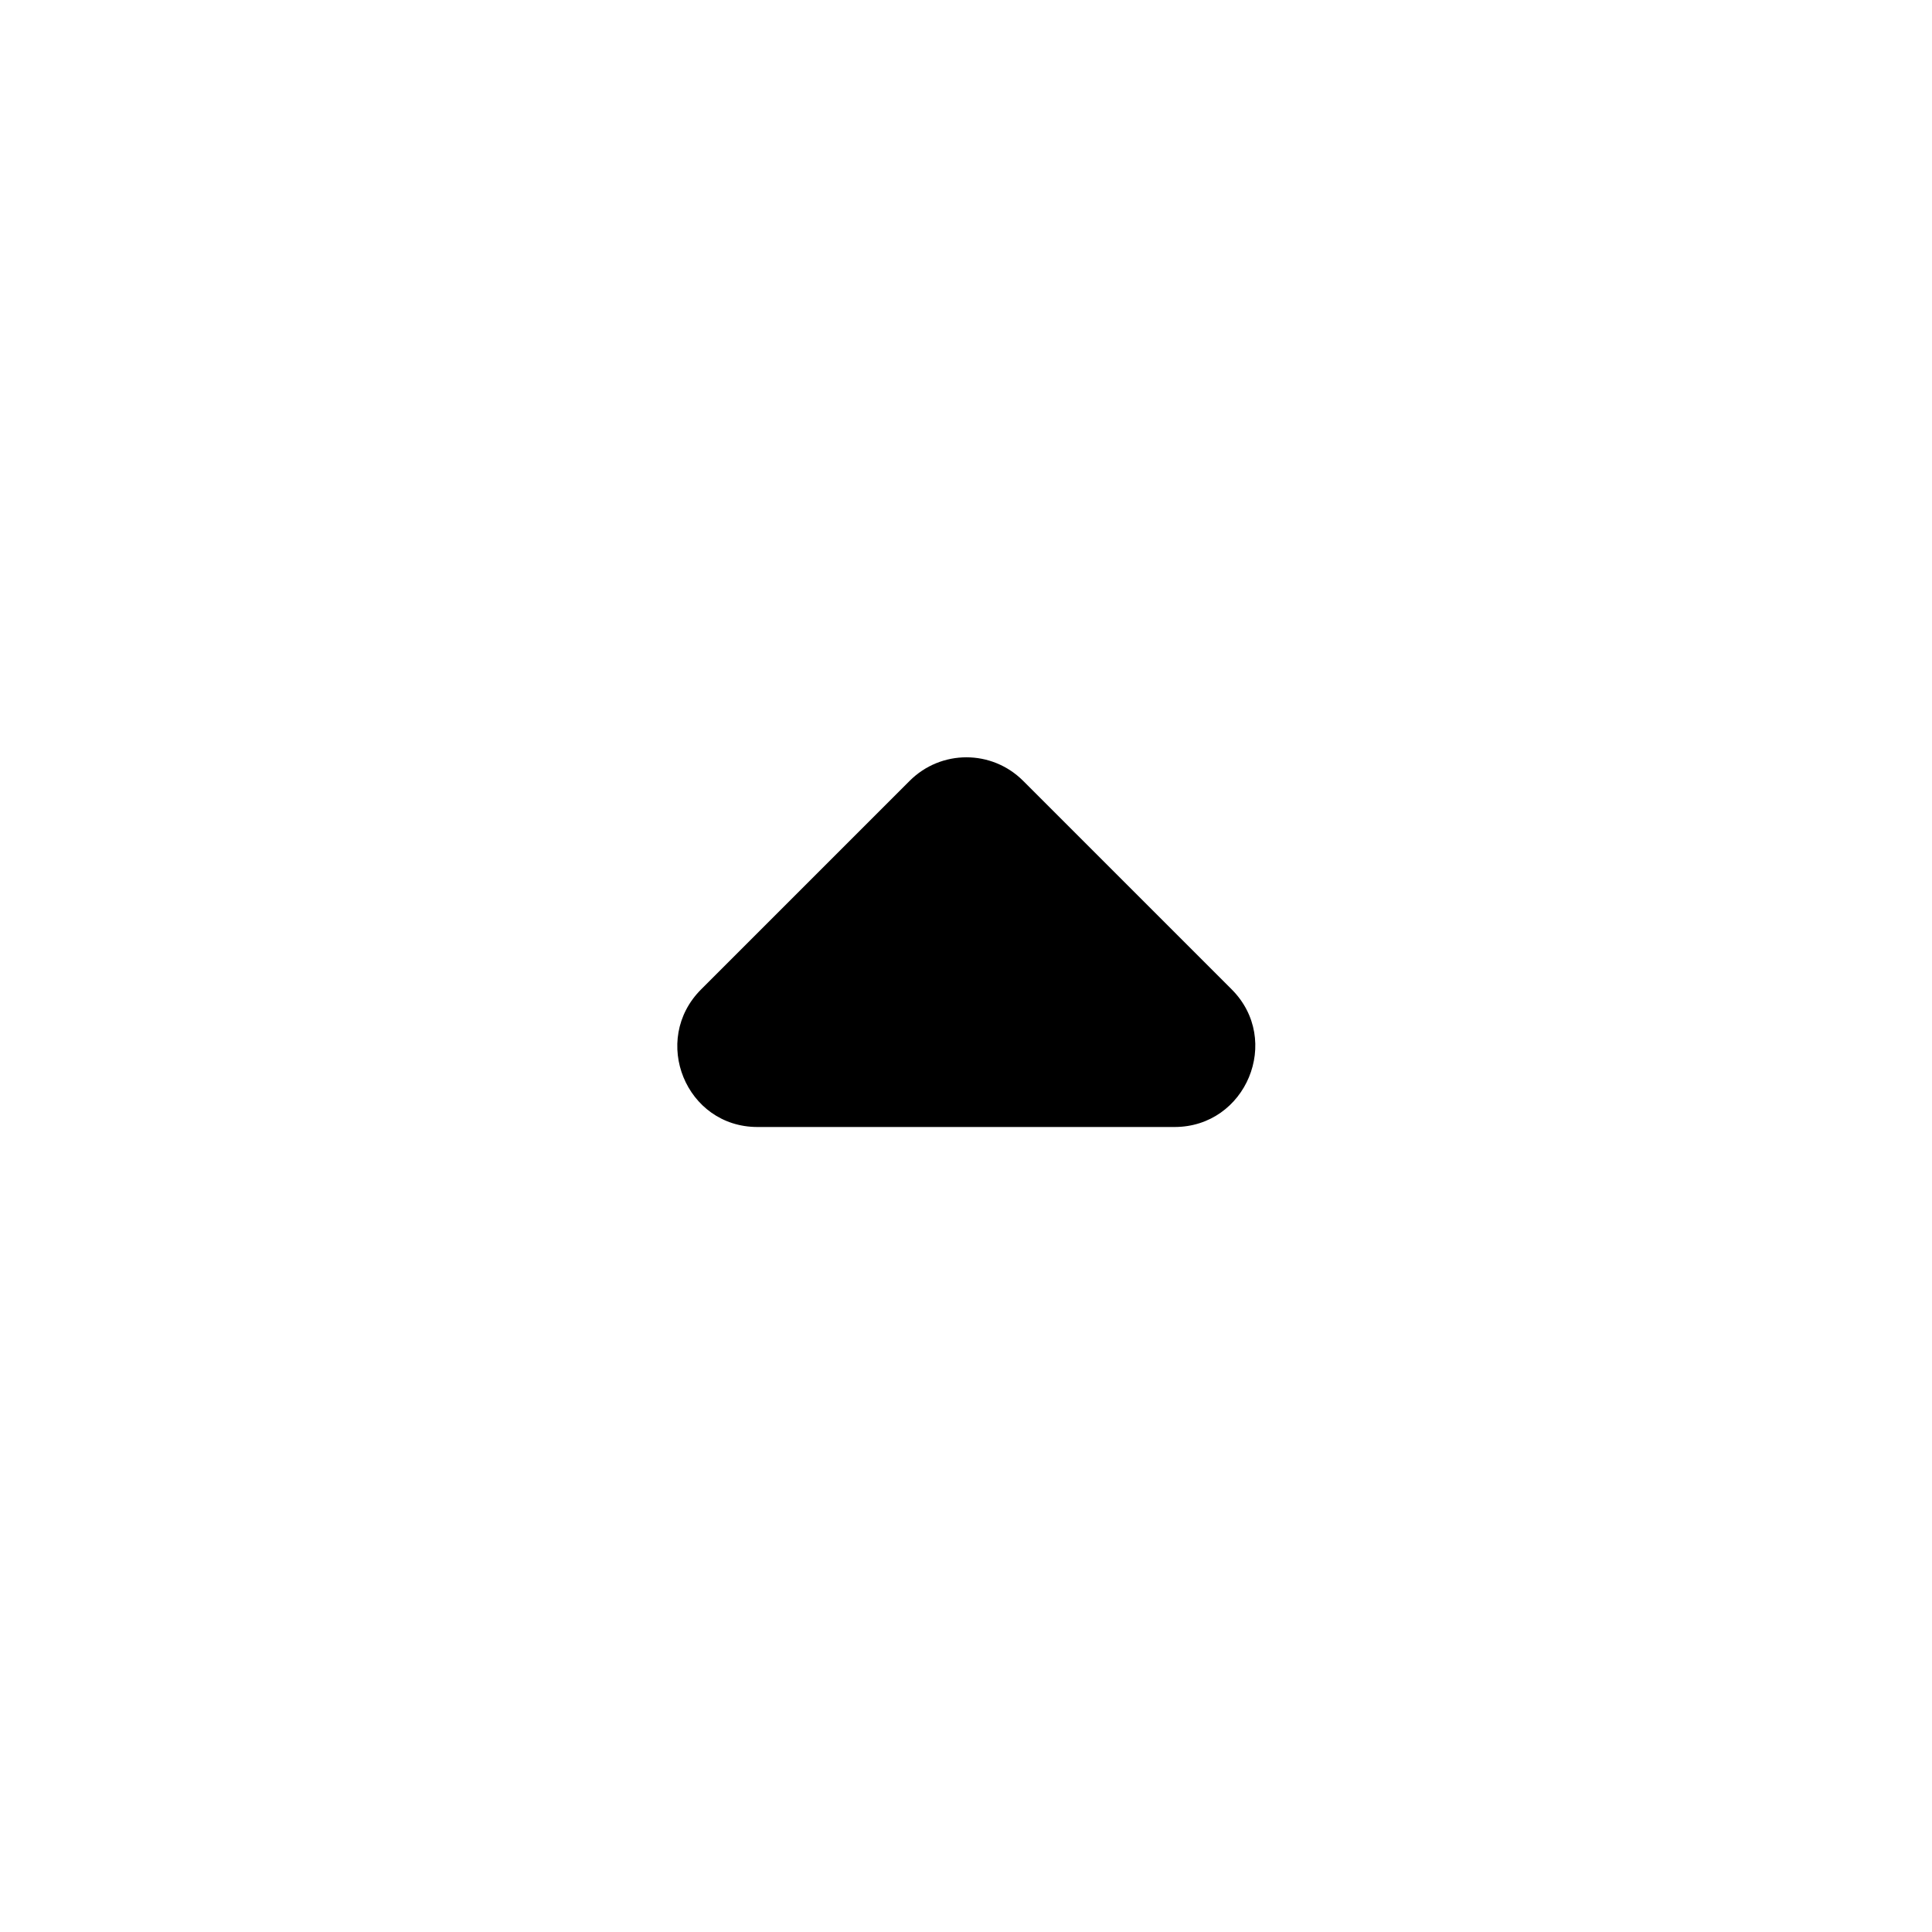
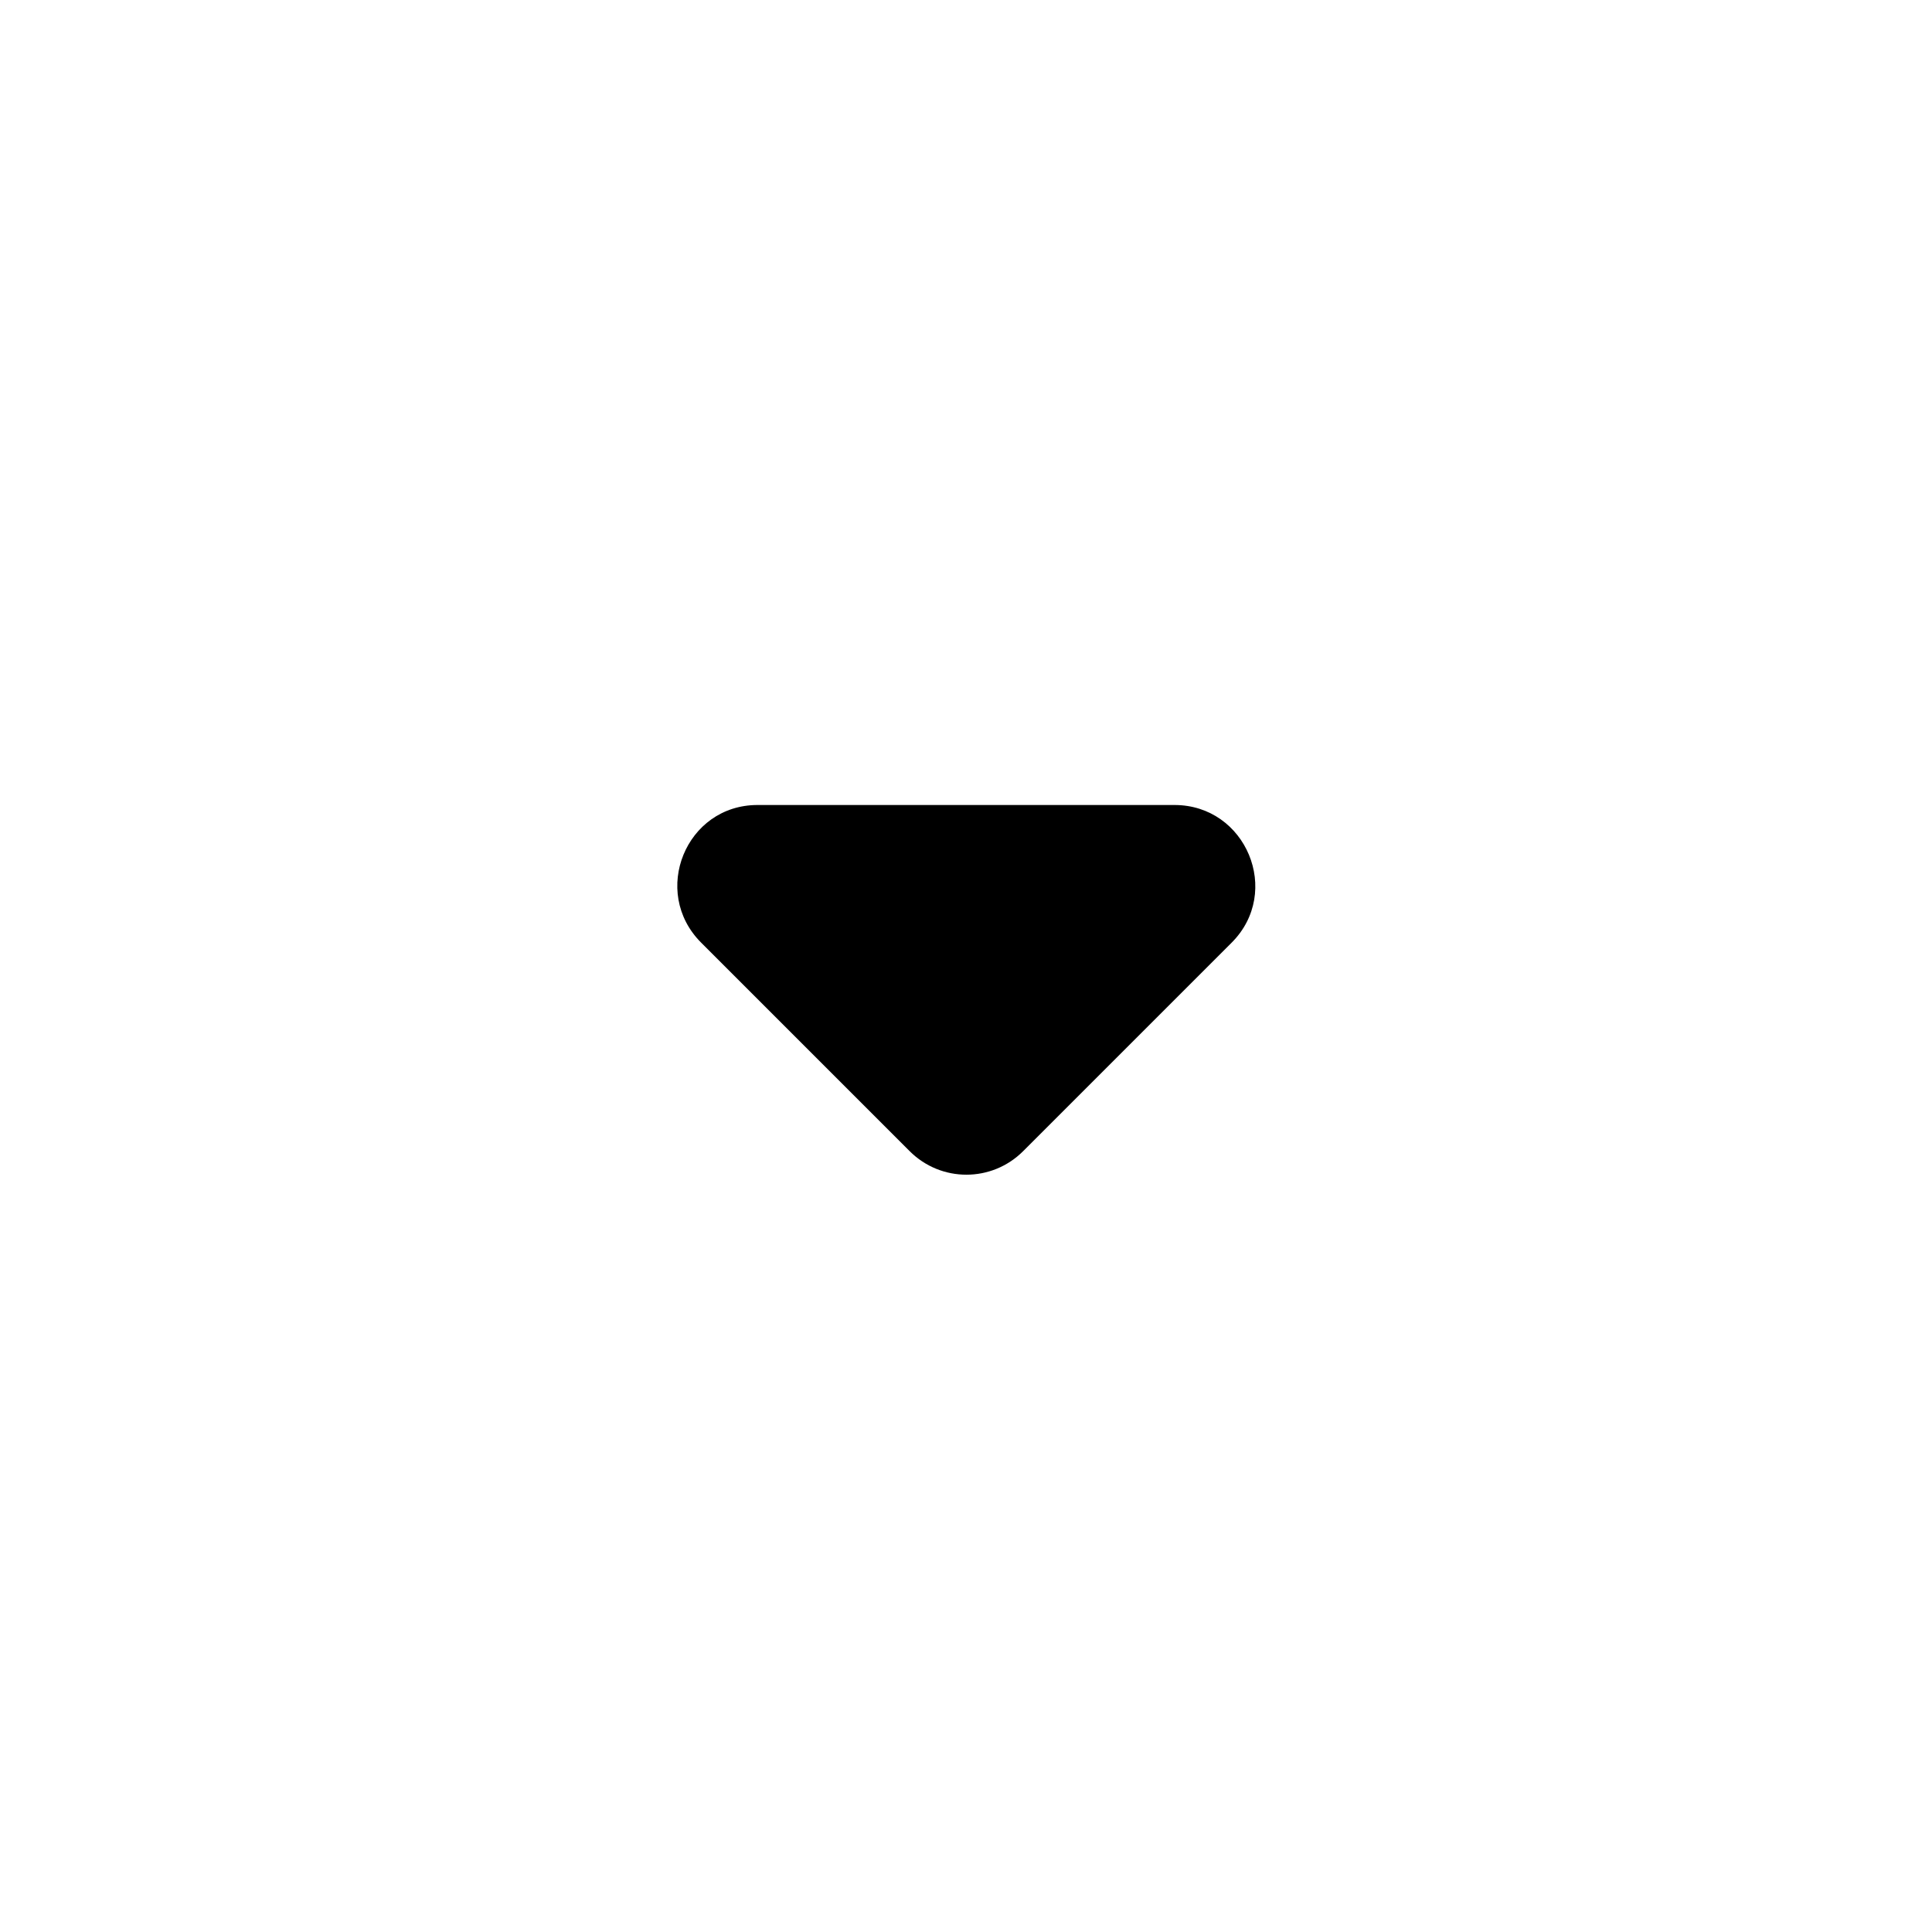
<svg xmlns="http://www.w3.org/2000/svg" width="24" height="24" viewBox="0 0 24 24">
  <path fill="none" d="M0 0h24v24H0V0z" />
-   <path d="M8.71 12.29L11.3 9.7c.39-.39 1.02-.39 1.41 0l2.59 2.59c.63.63.18 1.71-.71 1.71H9.41c-.89 0-1.33-1.08-.7-1.71z" />
+   <path d="M8.71 11.71l2.59 2.59c.39.39 1.02.39 1.41 0l2.59-2.59c.63-.63.18-1.71-.71-1.71H9.41c-.89 0-1.33 1.08-.7 1.71z" />
</svg>
